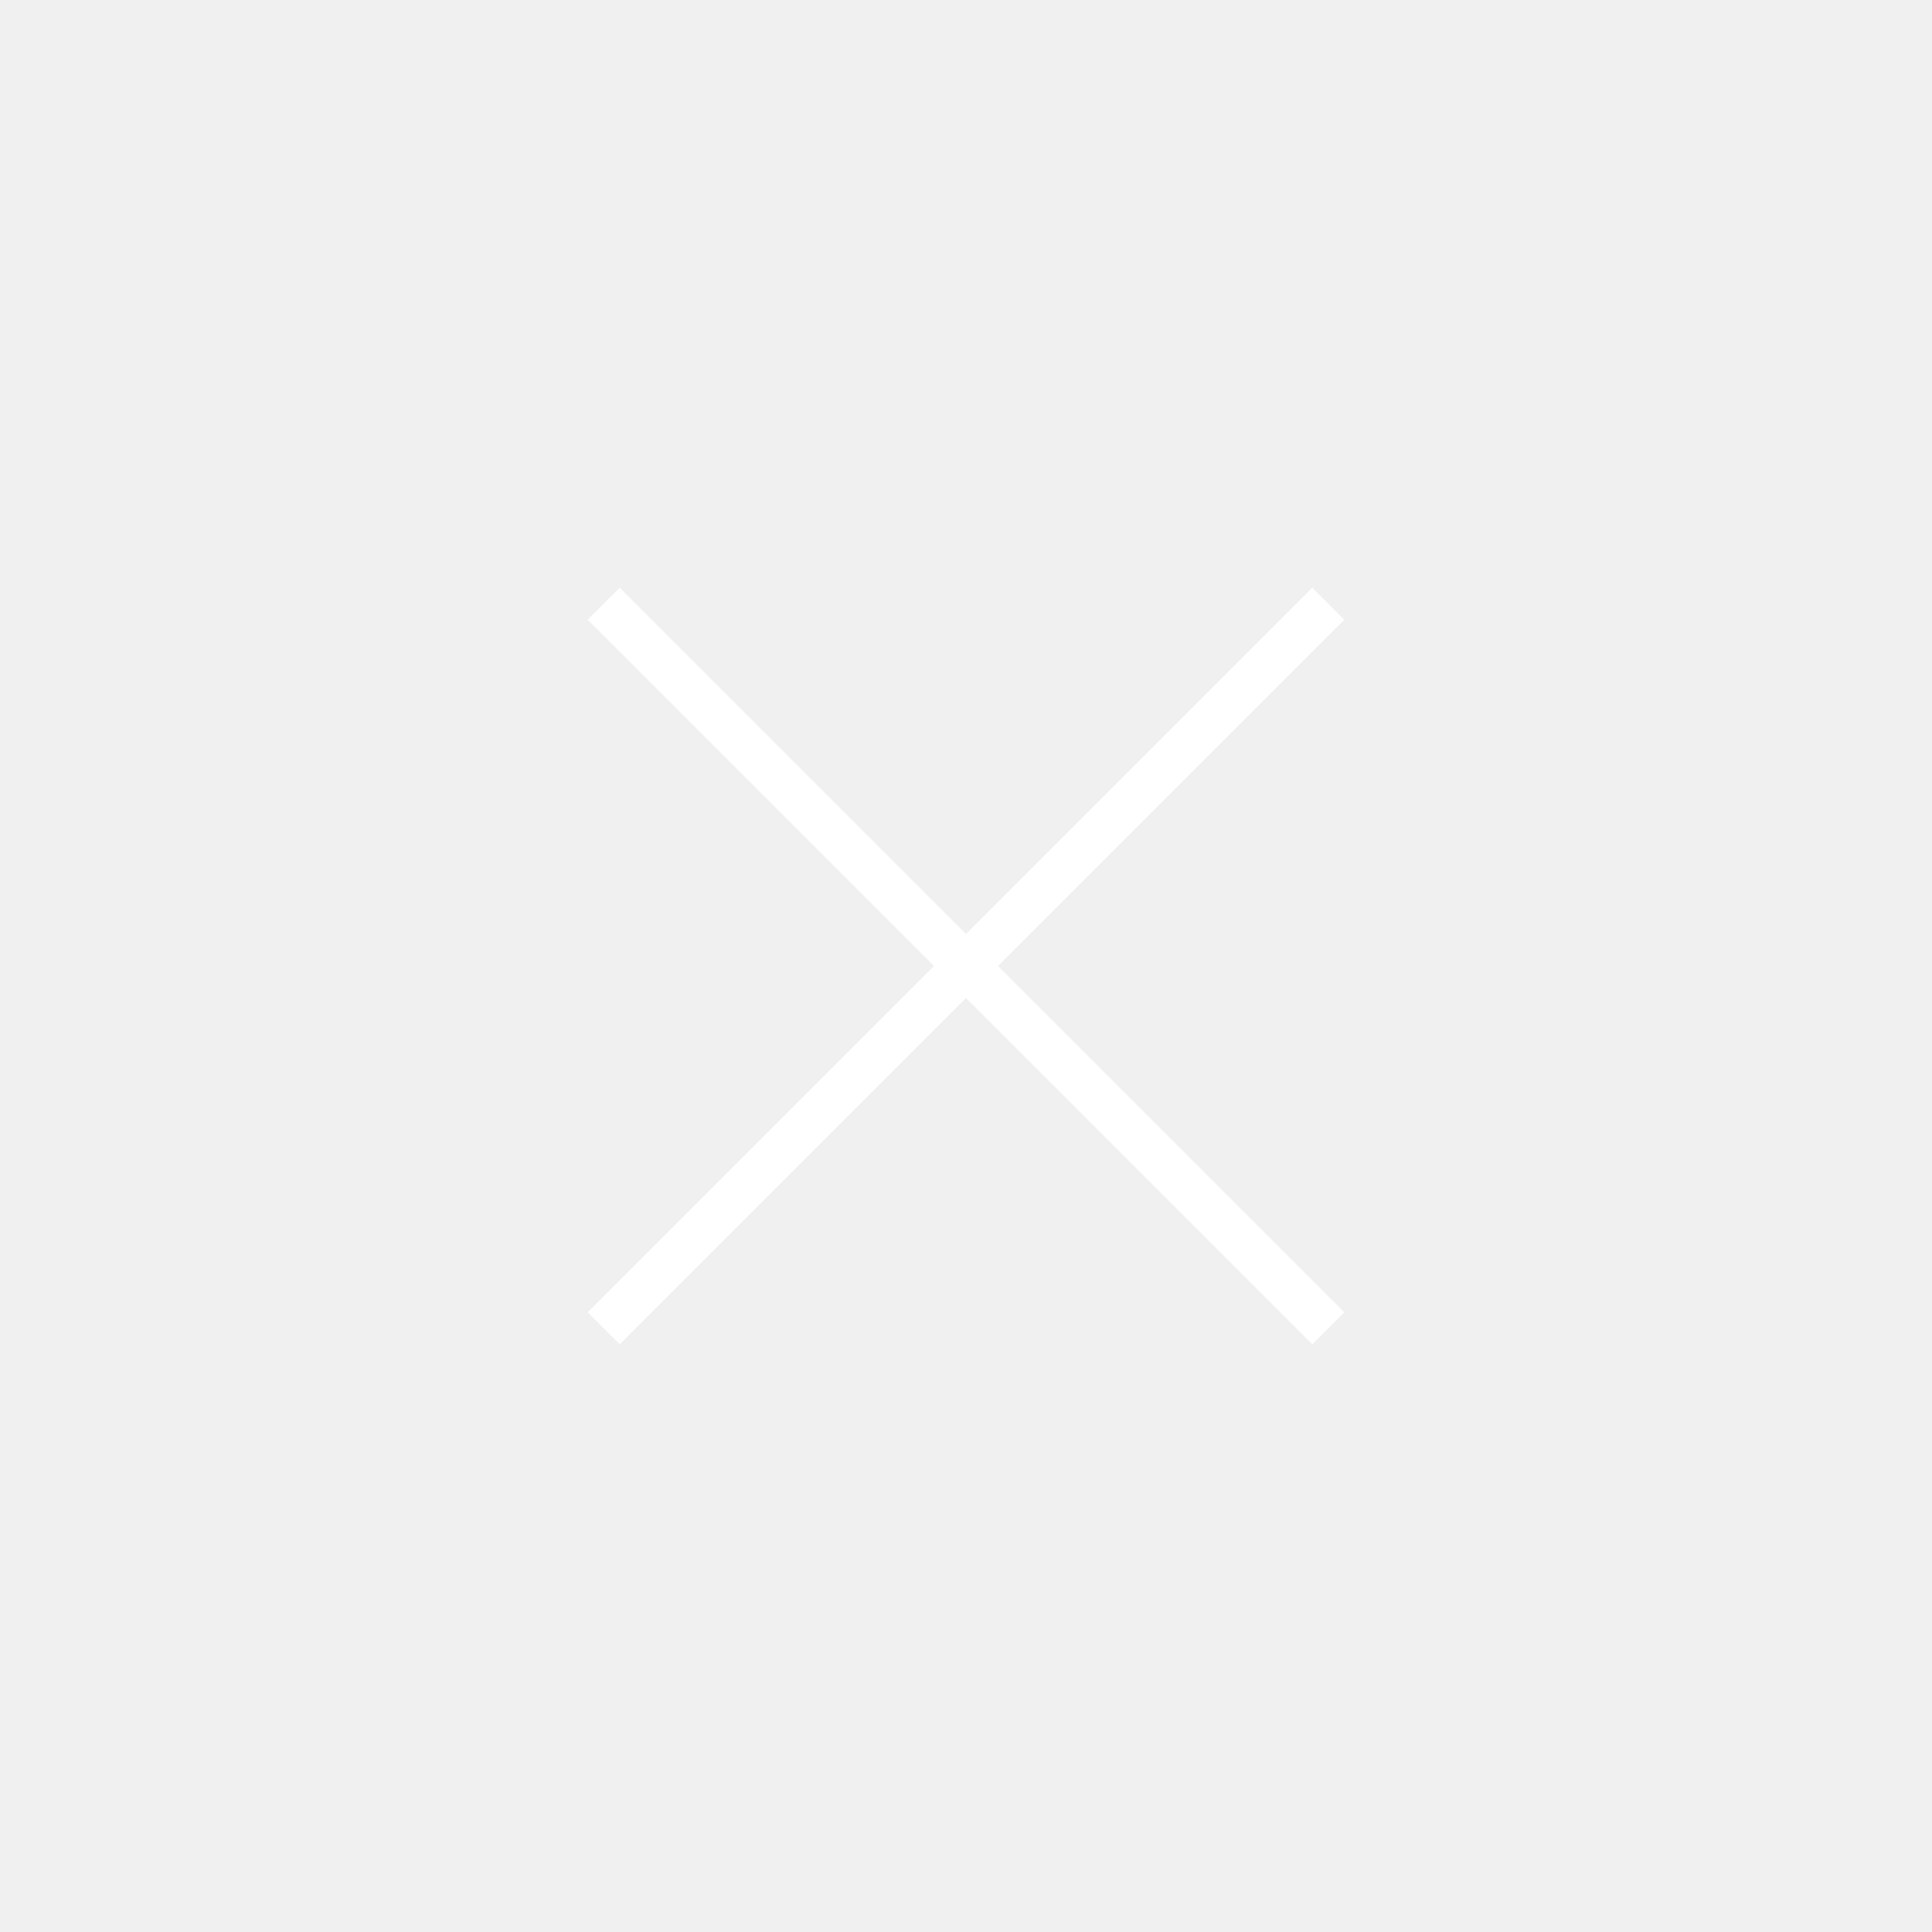
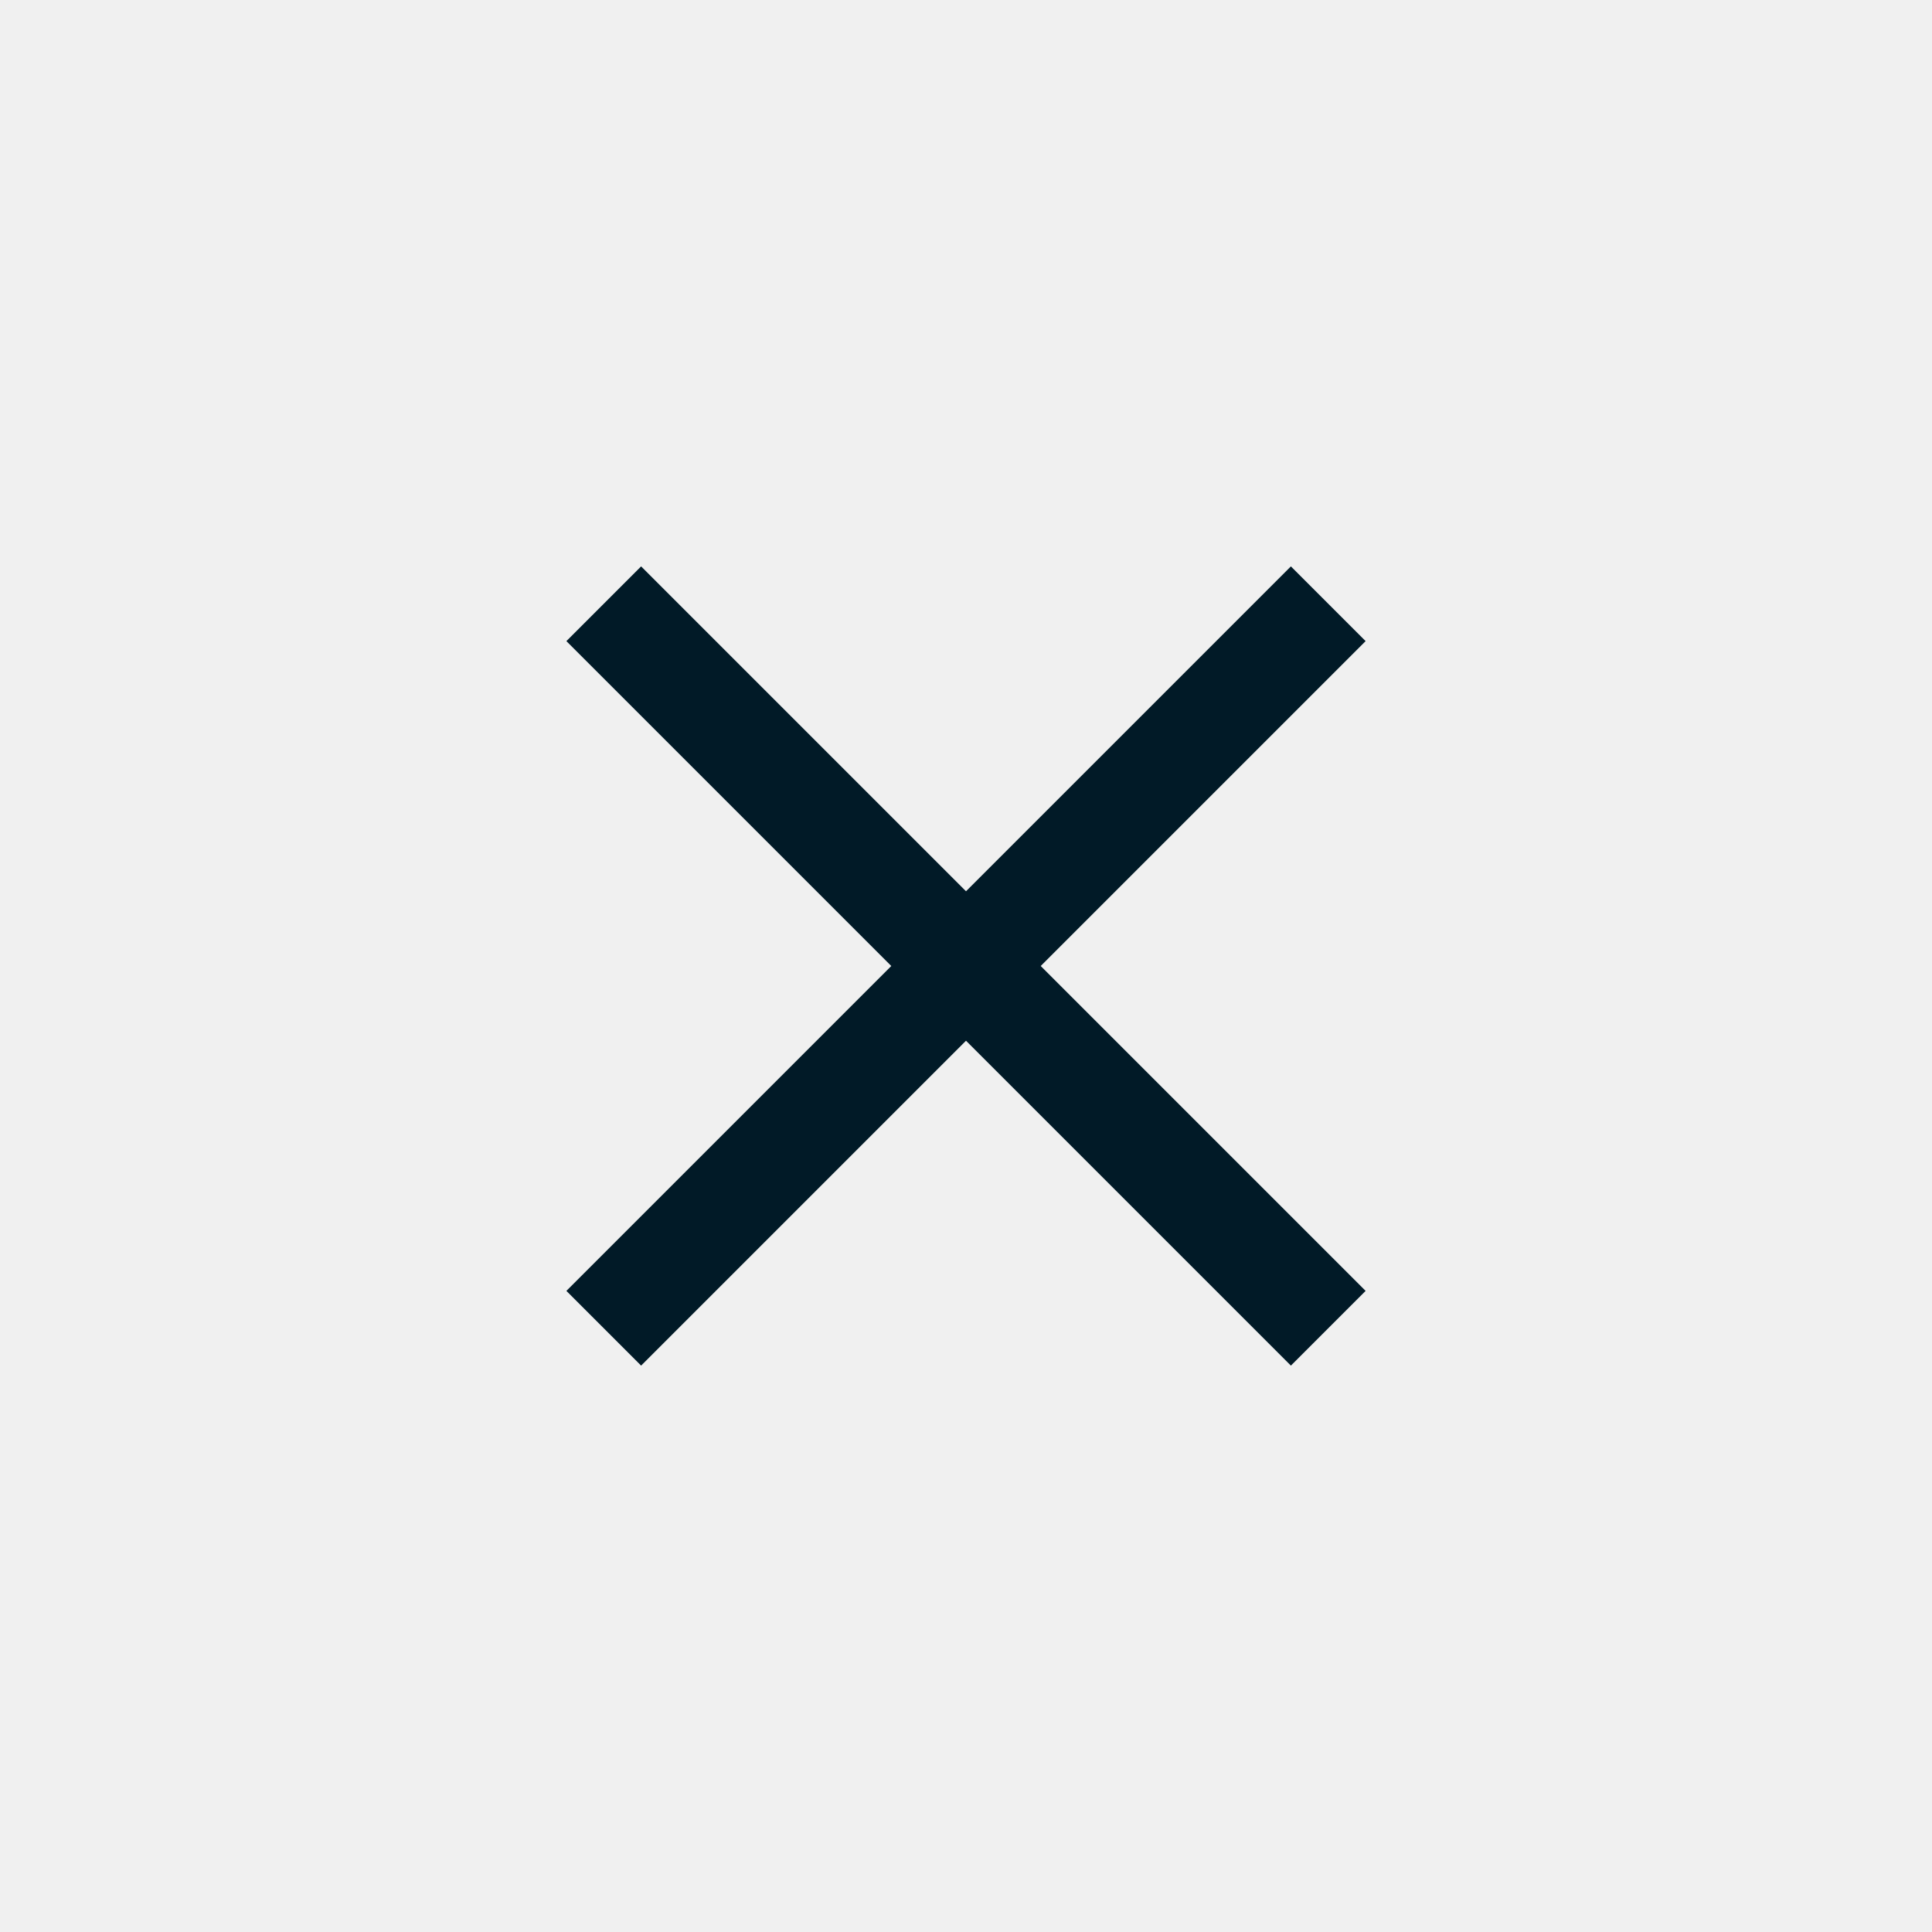
<svg xmlns="http://www.w3.org/2000/svg" width="64px" height="64px" viewBox="0 0 64 64" zoomAndPan="disable">
  <style>
		line {
- 			stroke: #fff;
- 			stroke-width: 1.5px;
+ 			stroke: #011A27;
+ 			stroke-width: 3.5px;
		}
	</style>
  <line x1="20" y1="20" x2="44" y2="44" />
  <line x1="20" y1="44" x2="44" y2="20" />
</svg>
